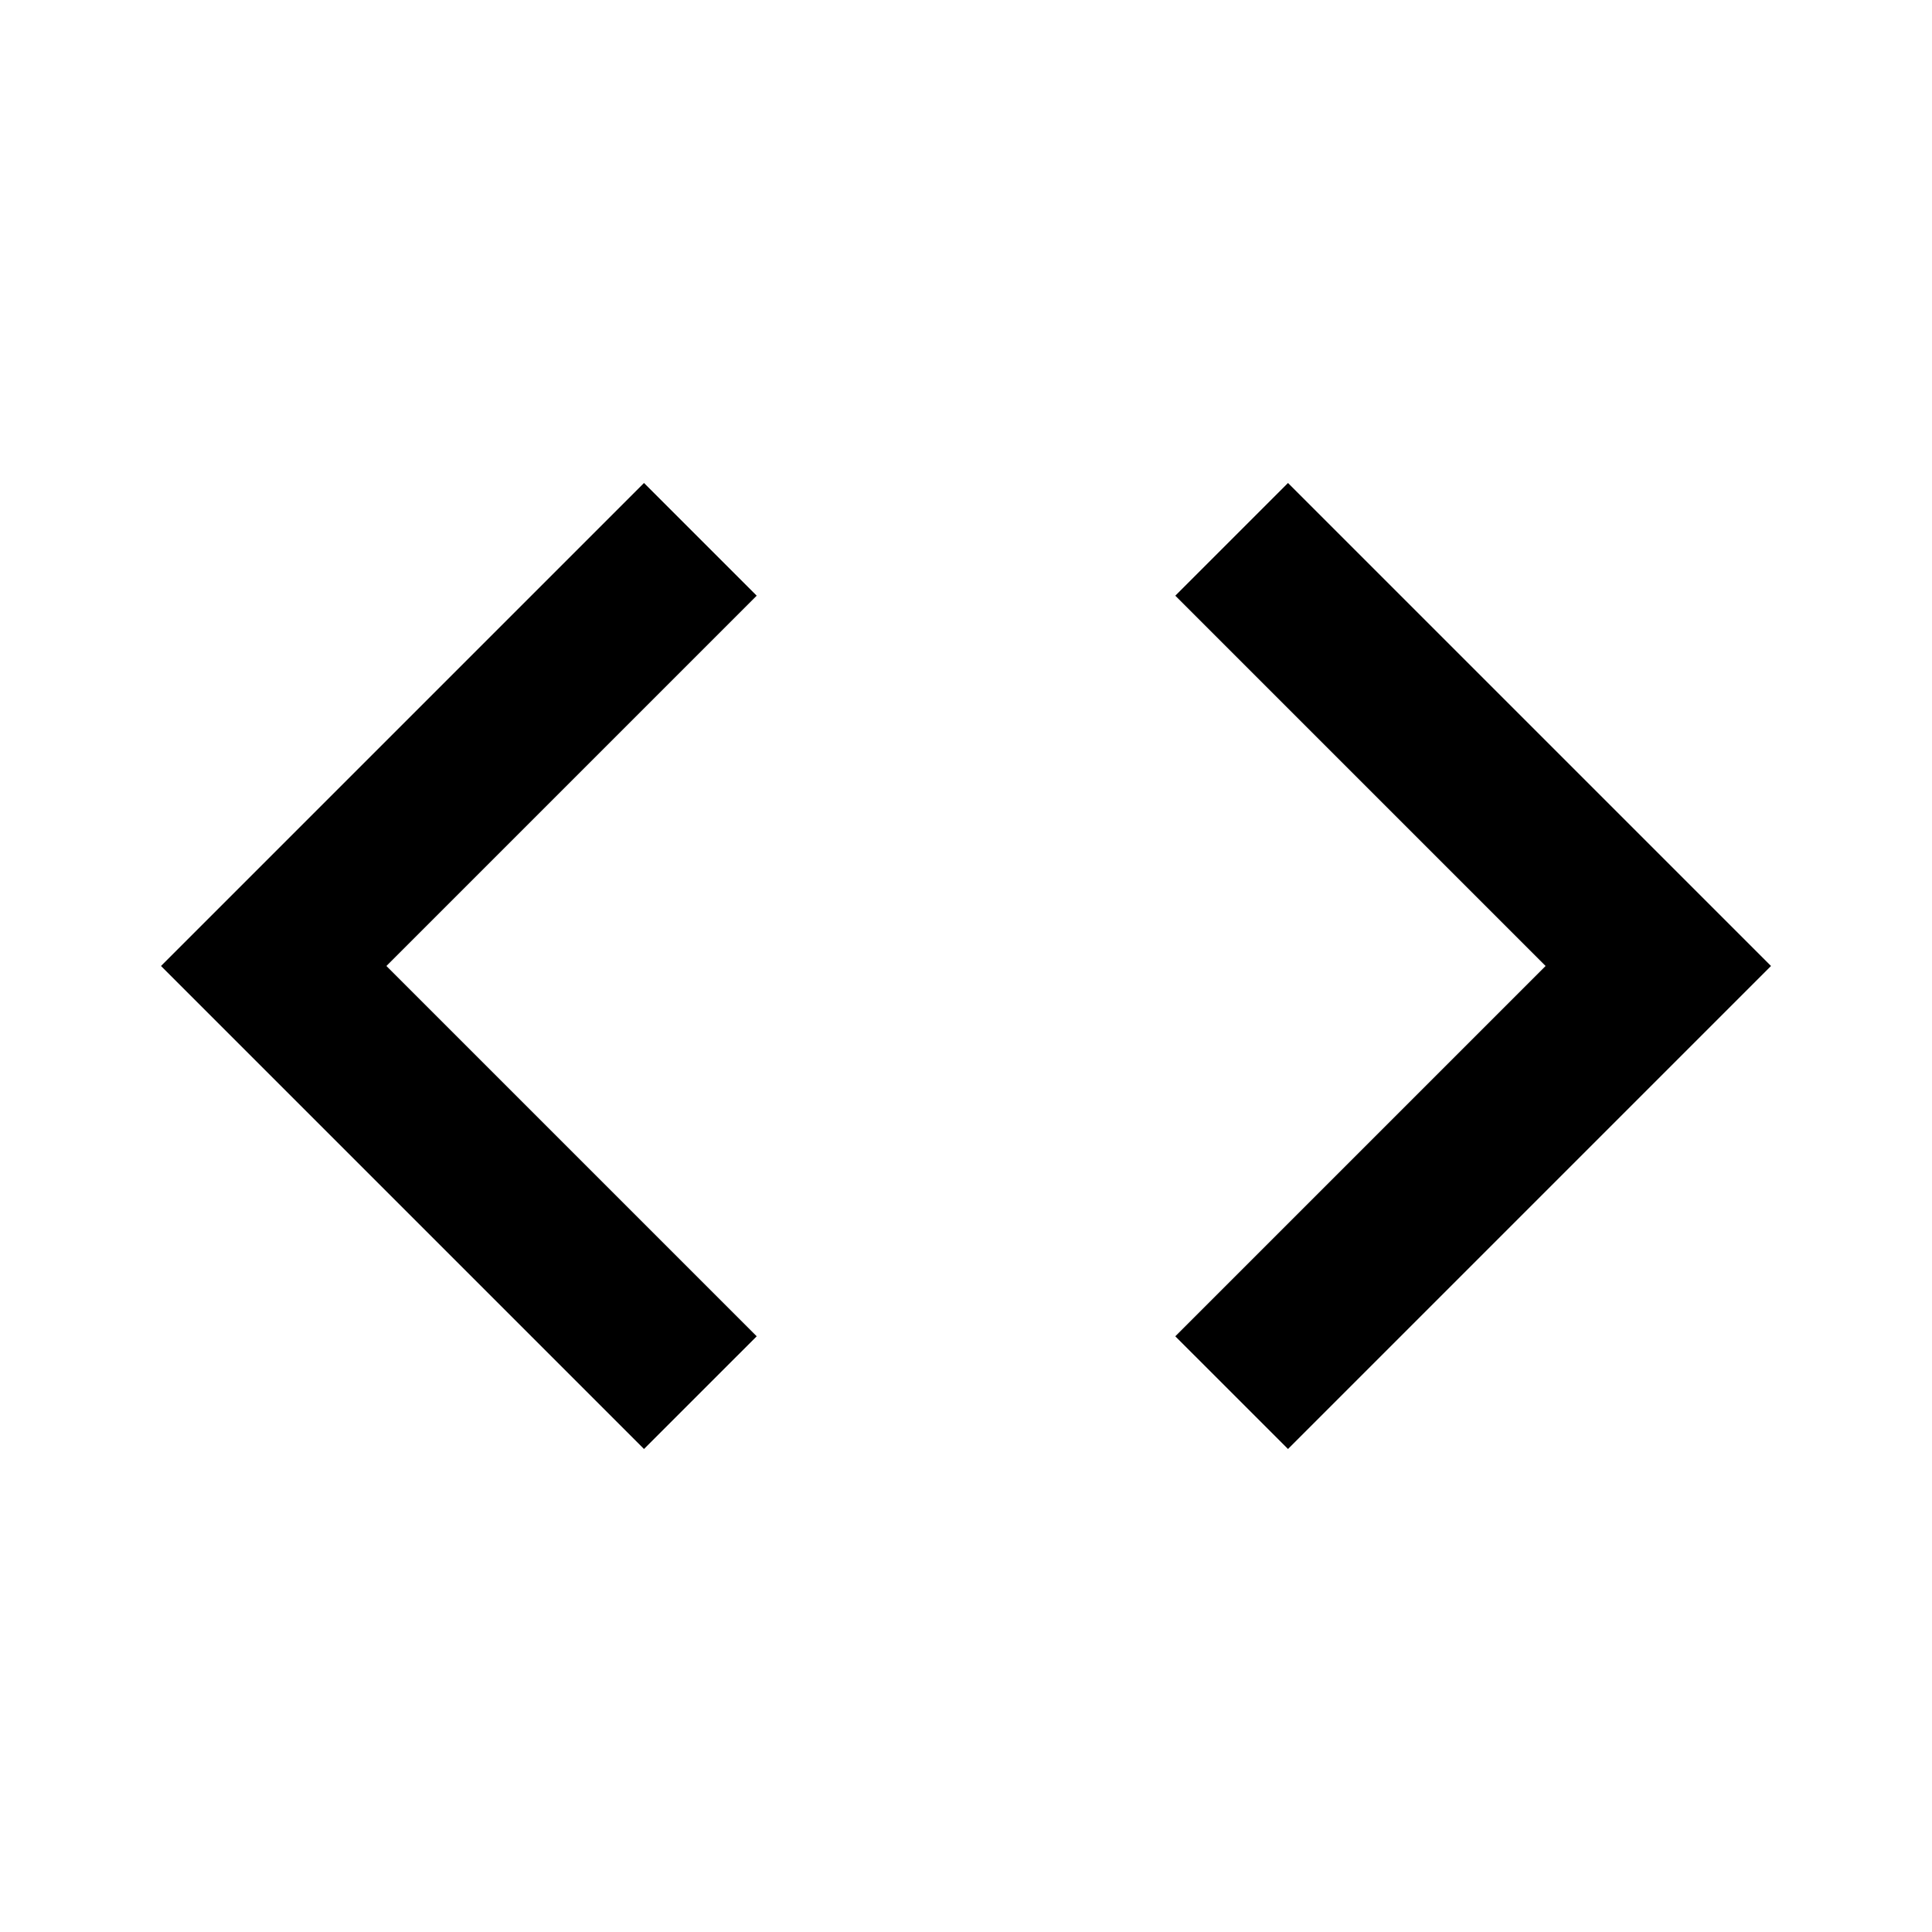
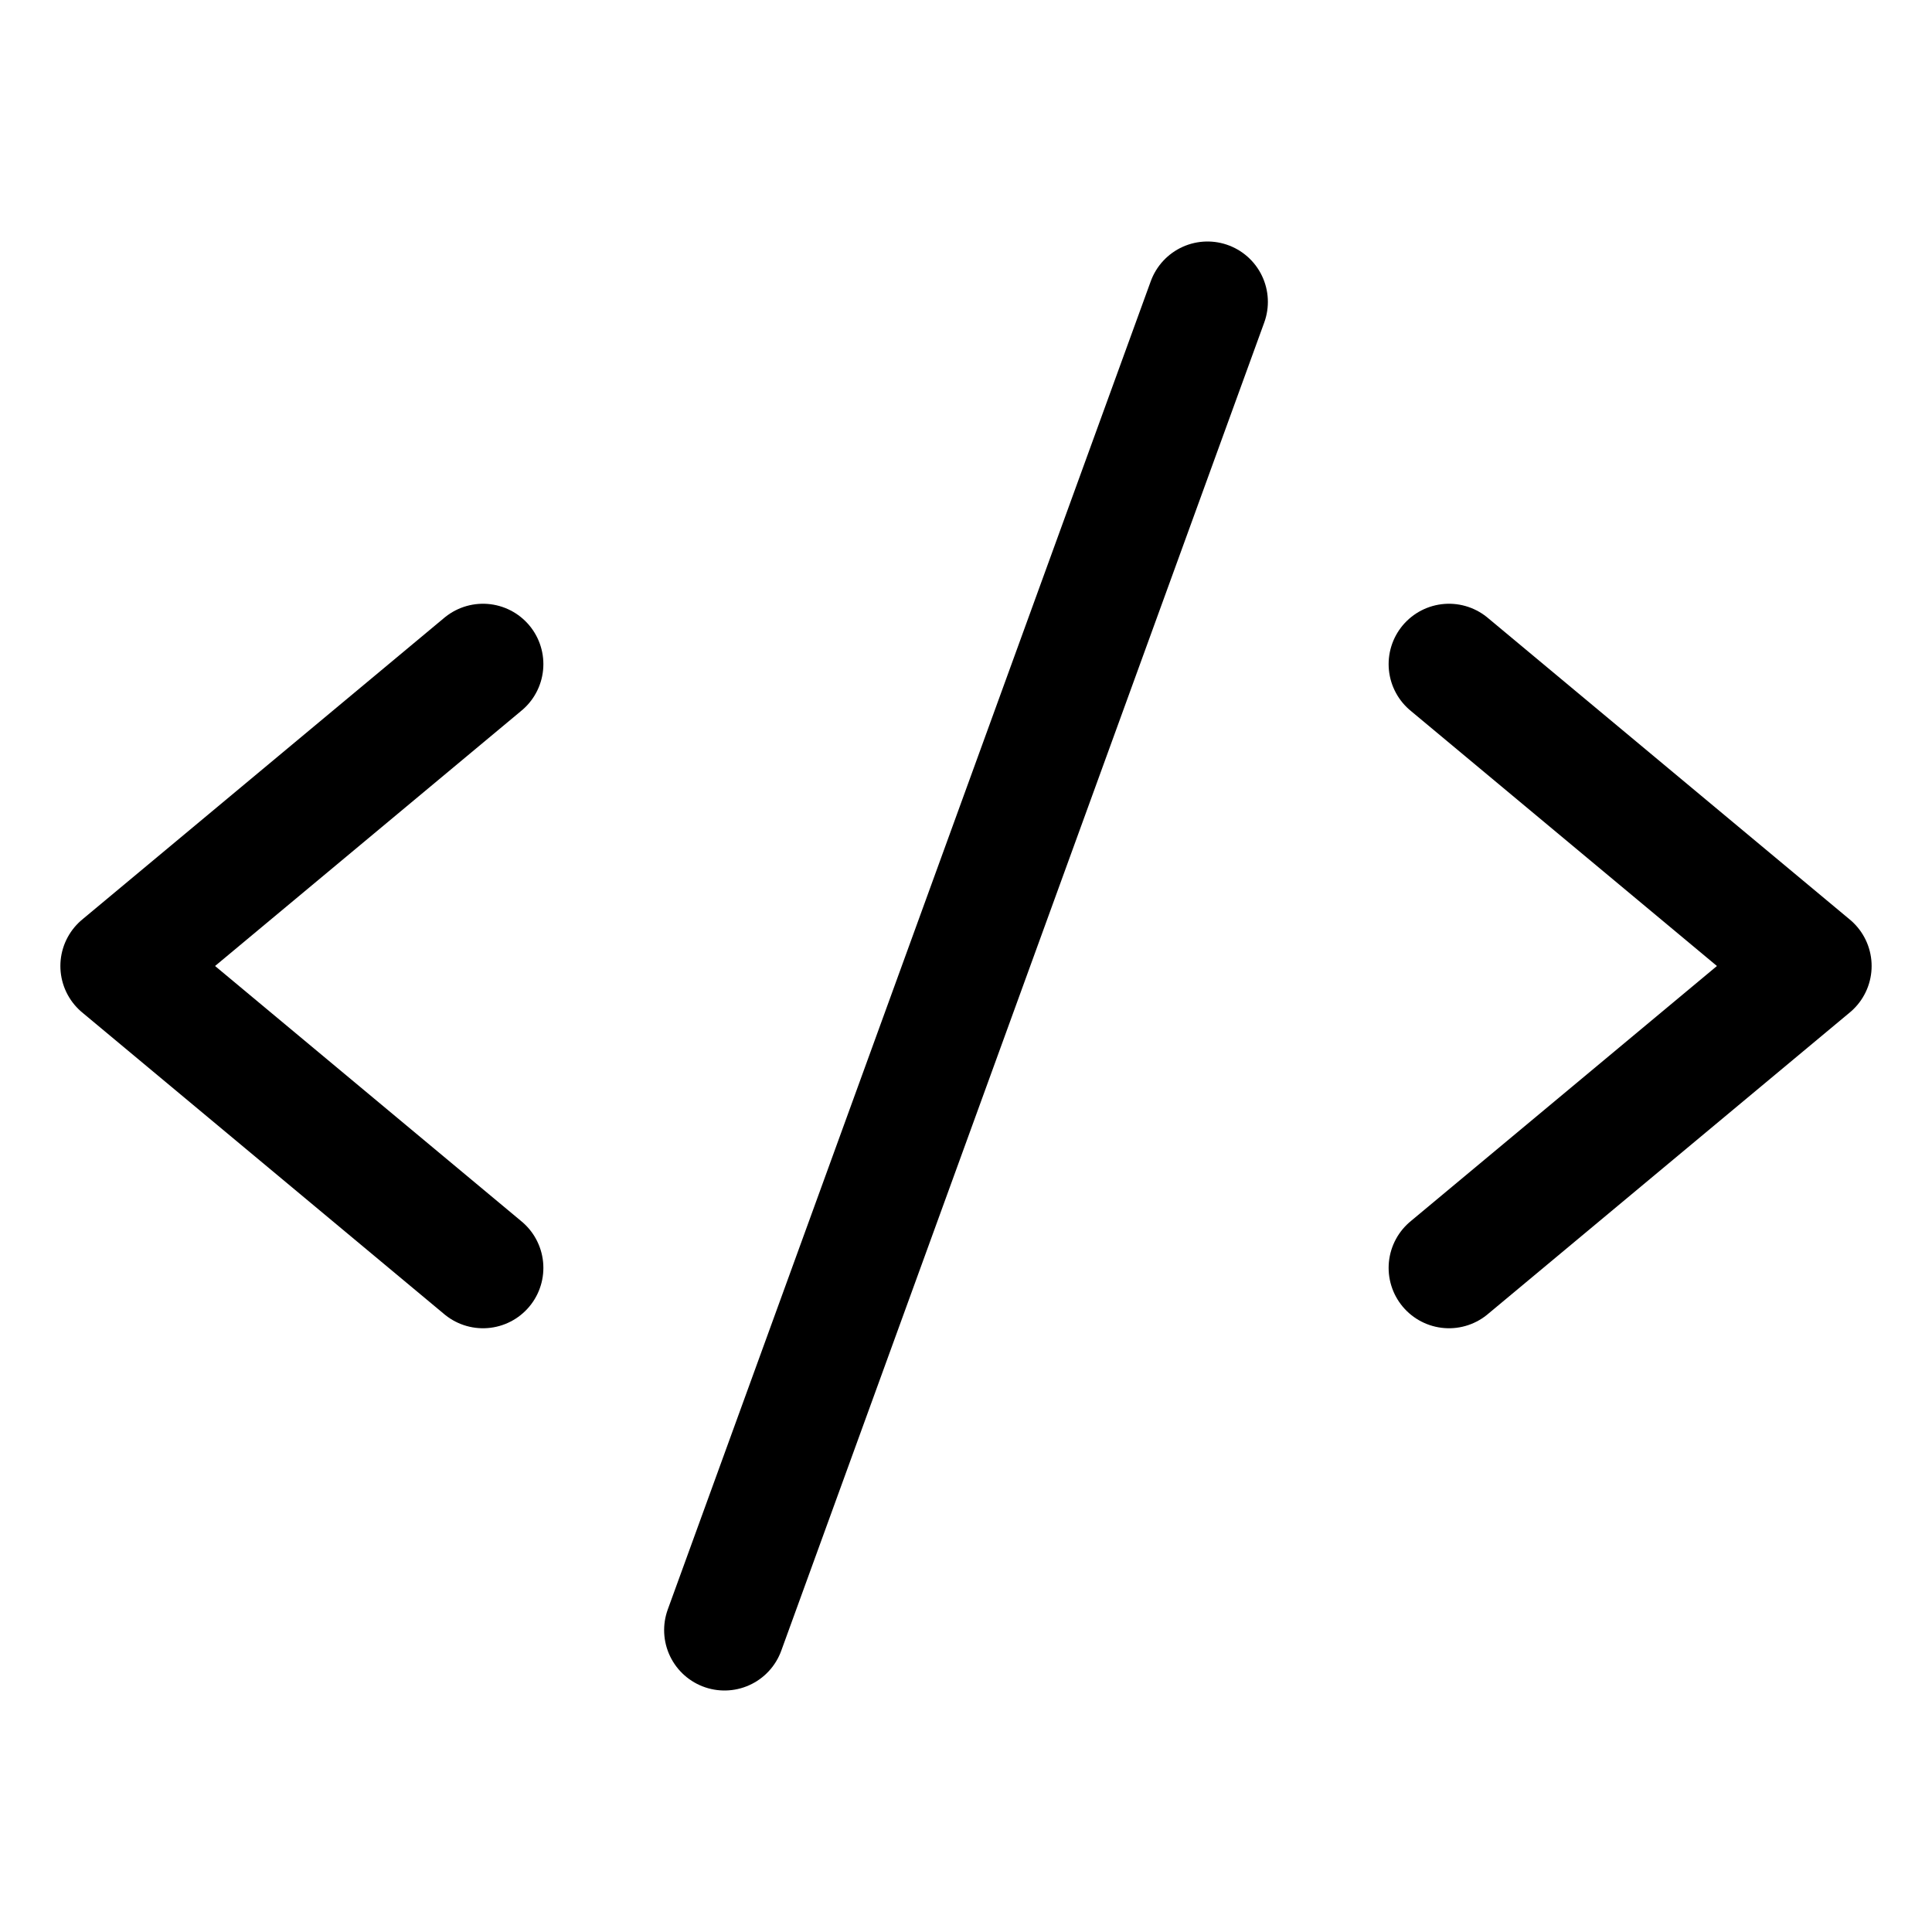
- <svg xmlns="http://www.w3.org/2000/svg" height="24" viewBox="0 0 24 24" width="24">
-   <path d="M0 0h24v24H0V0z" fill="none" />
-   <path d="M9.4 16.6L4.8 12l4.6-4.6L8 6l-6 6 6 6 1.4-1.4zm5.2 0l4.6-4.6-4.6-4.6L16 6l6 6-6 6-1.4-1.4z" />
+ <svg xmlns="http://www.w3.org/2000/svg" width="192" height="192" fill="#000000" viewBox="0 0 256 256">
+   <rect width="256" height="256" fill="none" />
+   <polyline points="64 88 16 128 64 168" fill="none" stroke="#000000" stroke-linecap="round" stroke-linejoin="round" stroke-width="16" />
+   <polyline points="192 88 240 128 192 168" fill="none" stroke="#000000" stroke-linecap="round" stroke-linejoin="round" stroke-width="16" />
+   <line x1="160" y1="40" x2="96" y2="216" fill="none" stroke="#000000" stroke-linecap="round" stroke-linejoin="round" stroke-width="16" />
</svg>
